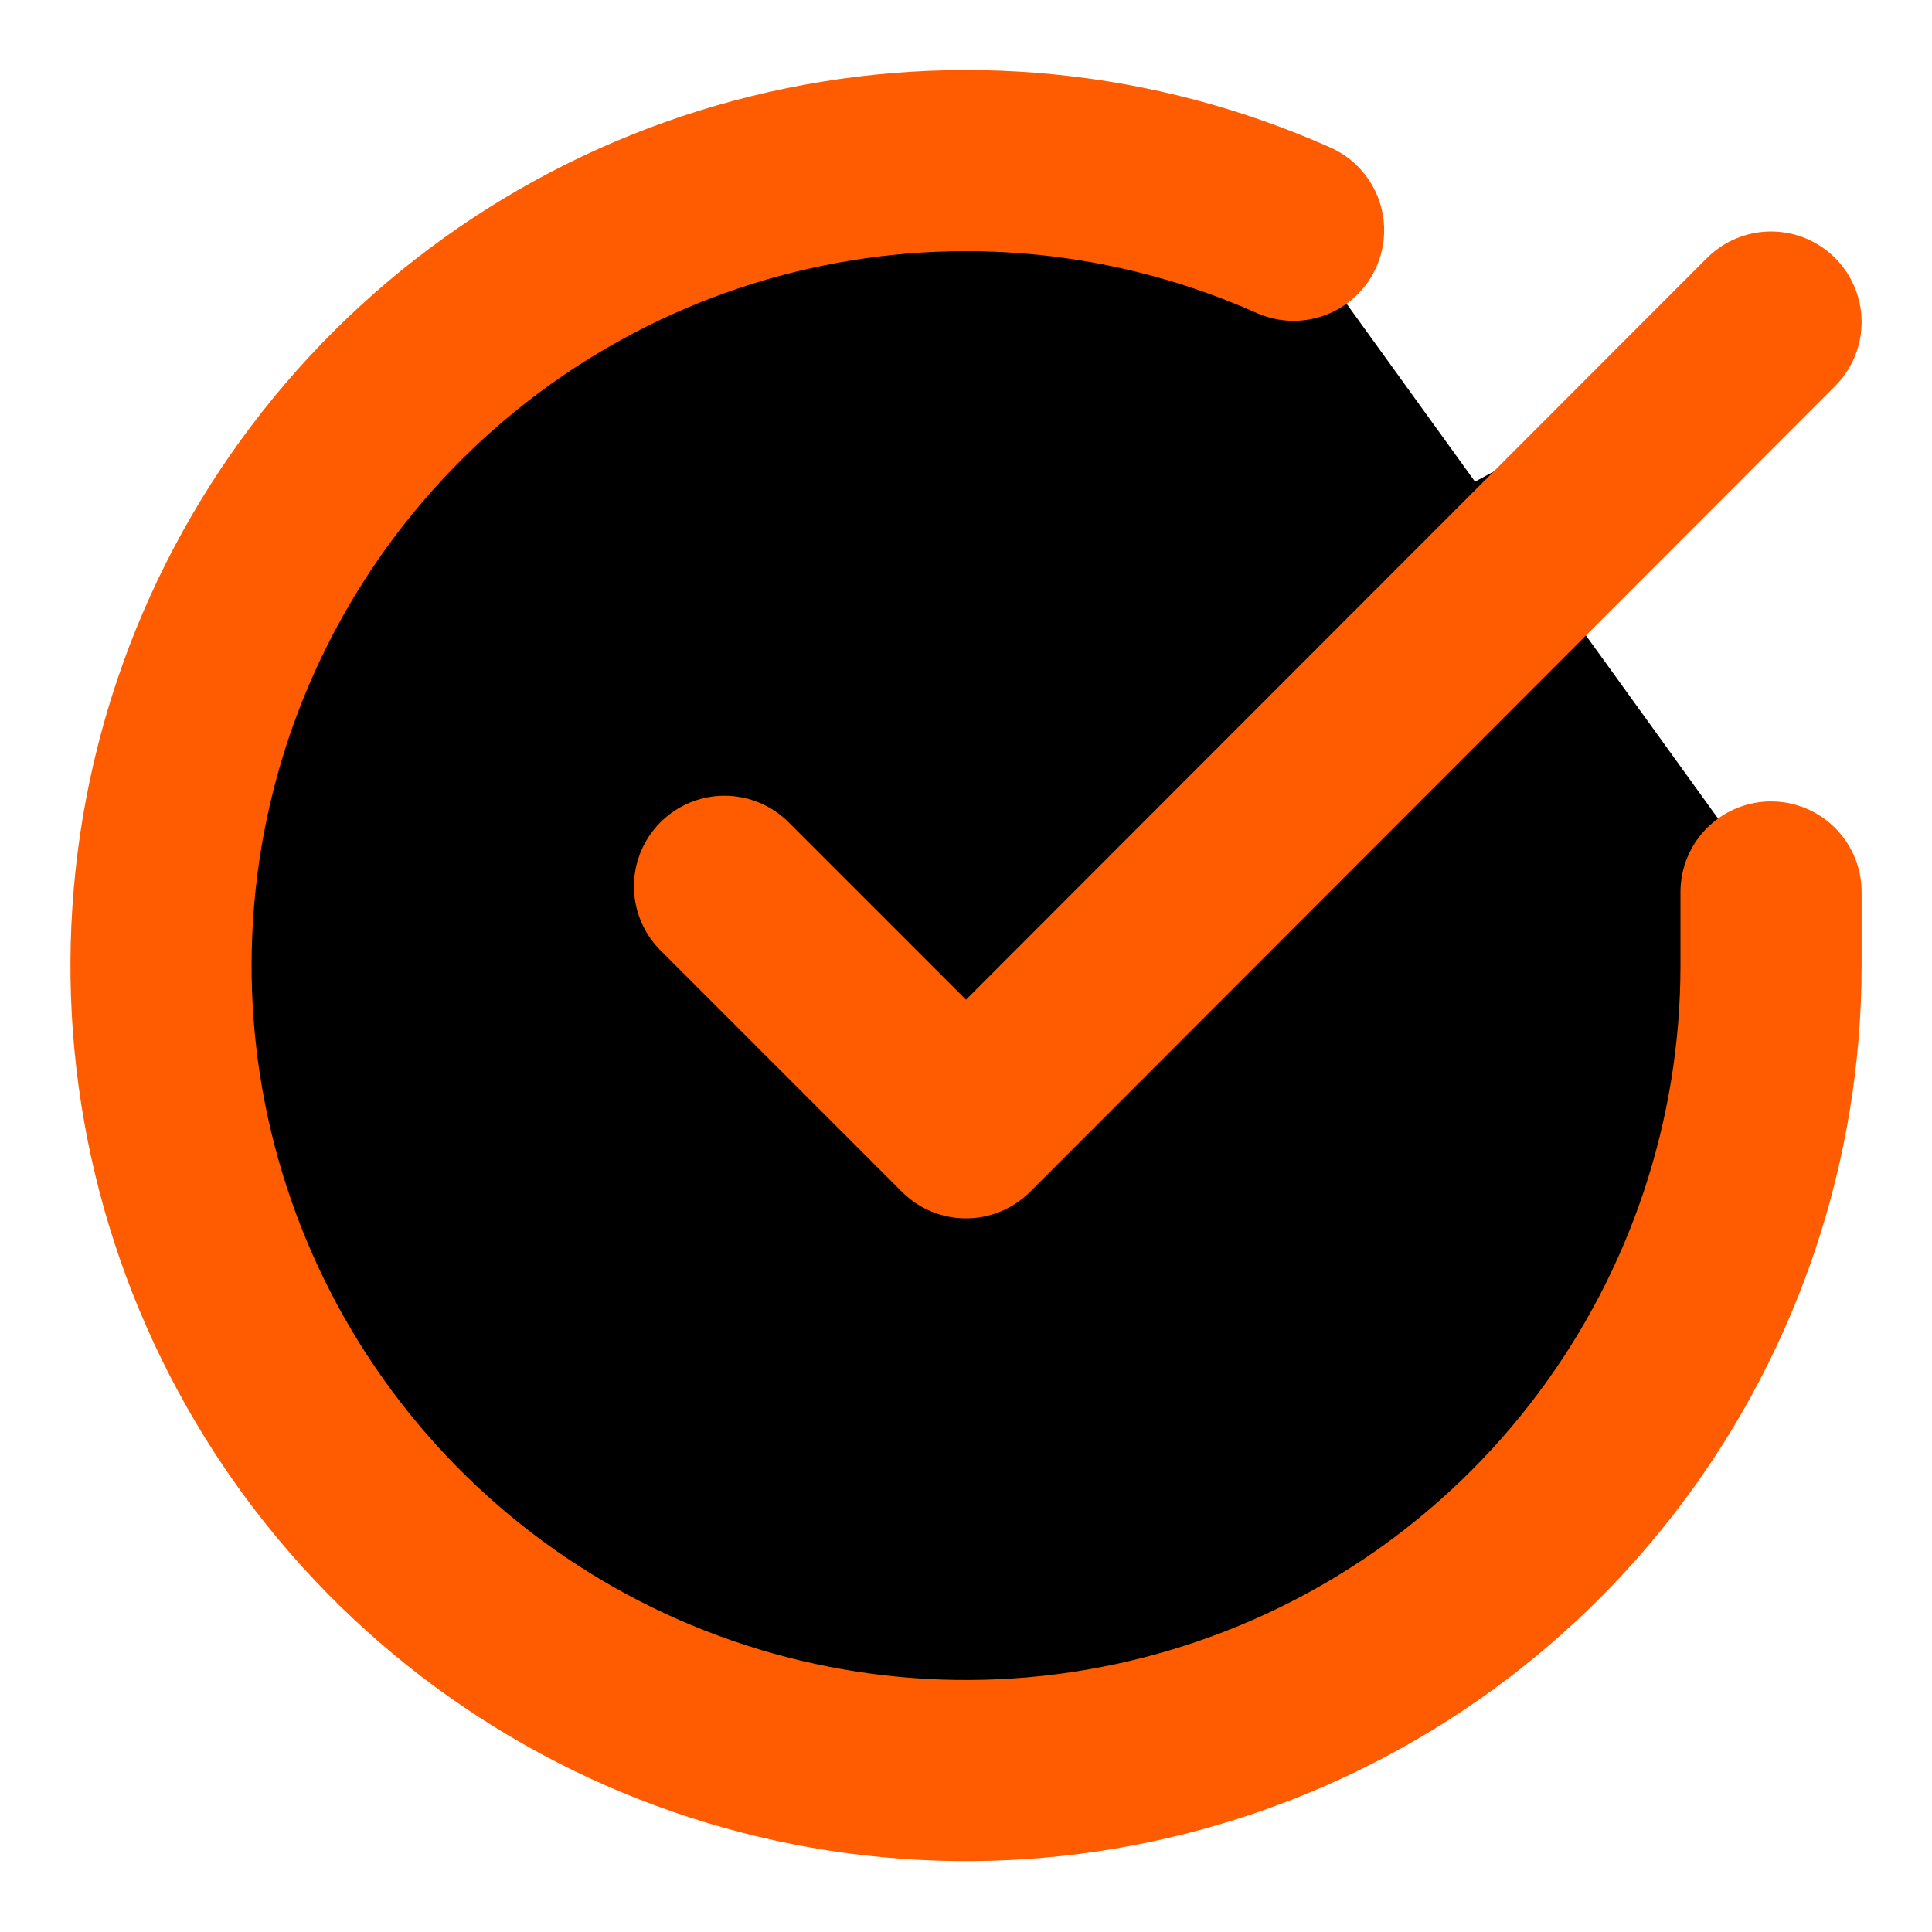
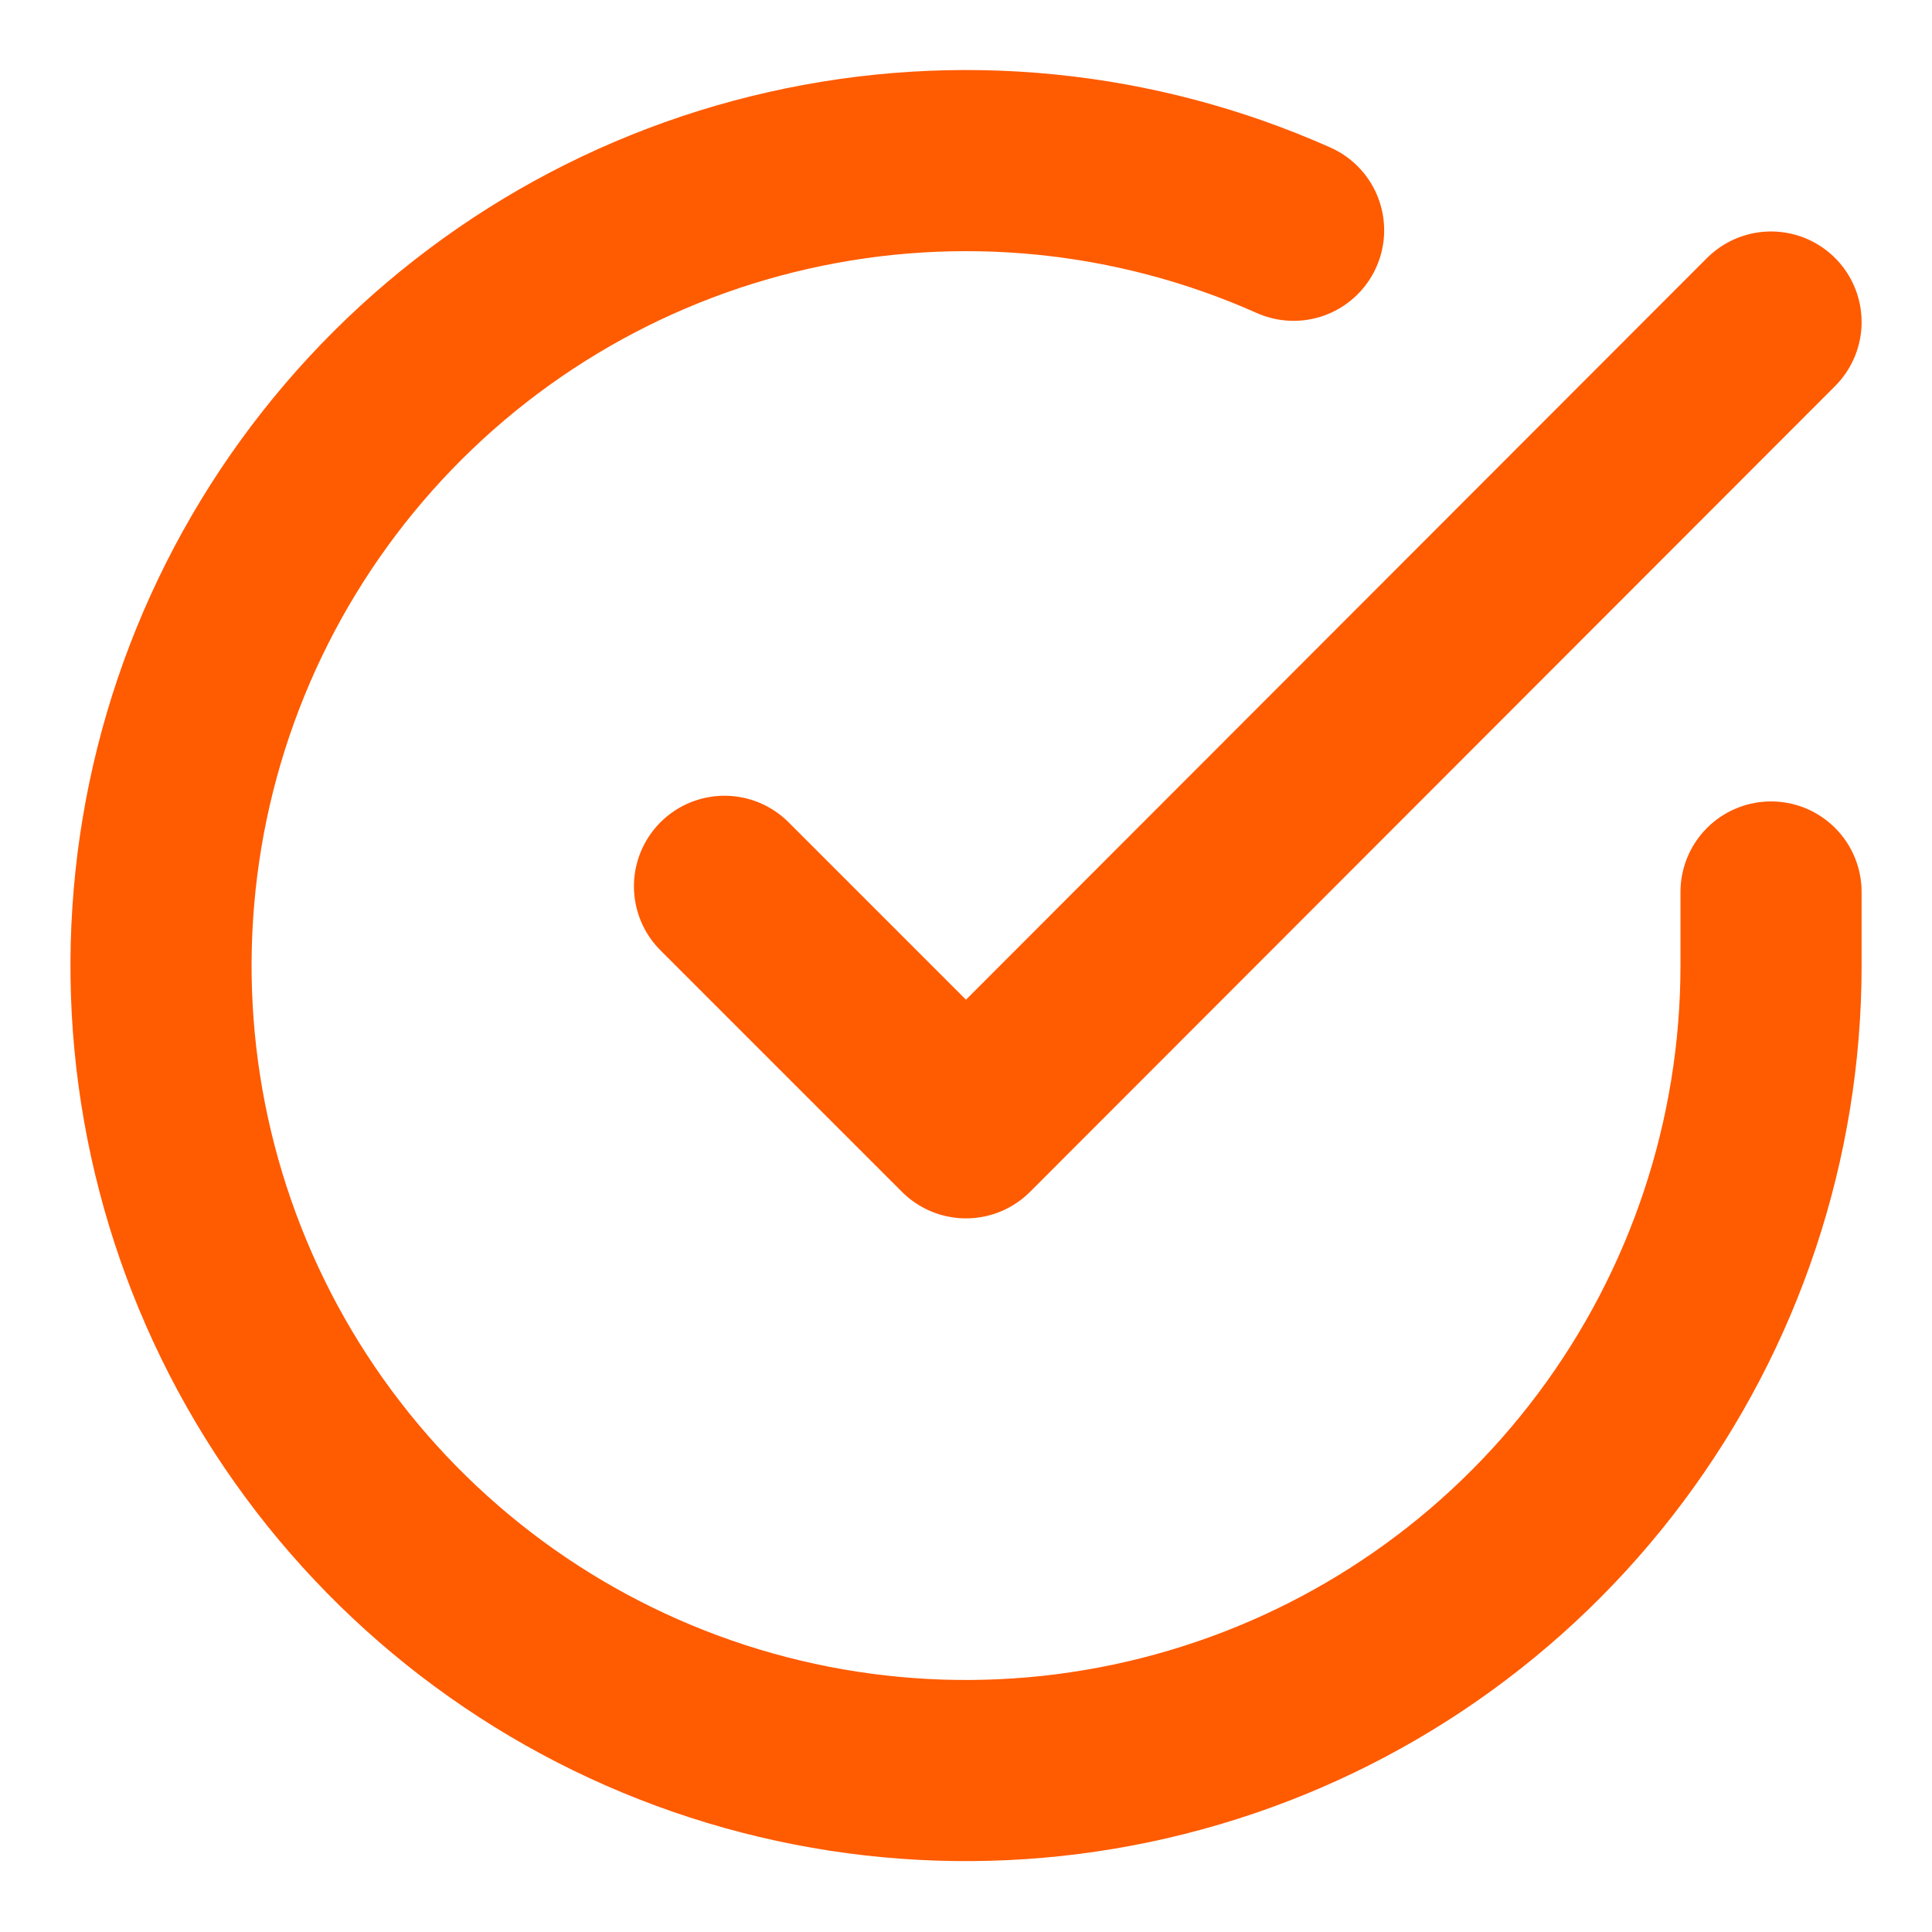
- <svg xmlns="http://www.w3.org/2000/svg" width="16" height="16" viewBox="0 0 16 16">
+ <svg xmlns="http://www.w3.org/2000/svg" width="16" height="16" viewBox="0 0 16 16" fill="none">
  <path d="M14.667 7.387V8C14.666 9.438 14.2 10.836 13.339 11.988C12.479 13.139 11.269 13.982 9.89 14.389C8.512 14.797 7.038 14.748 5.69 14.25C4.341 13.752 3.19 12.831 2.407 11.625C1.625 10.419 1.253 8.992 1.348 7.558C1.442 6.123 1.998 4.758 2.932 3.665C3.866 2.572 5.128 1.81 6.531 1.494C7.933 1.177 9.4 1.322 10.713 1.907" stroke="#FF5B00" stroke-width="1.5" stroke-linecap="round" stroke-linejoin="round" />
  <path d="M14.667 2.667L8 9.34L6 7.34" stroke="#FF5B00" stroke-width="1.5" stroke-linecap="round" stroke-linejoin="round" />
</svg>
